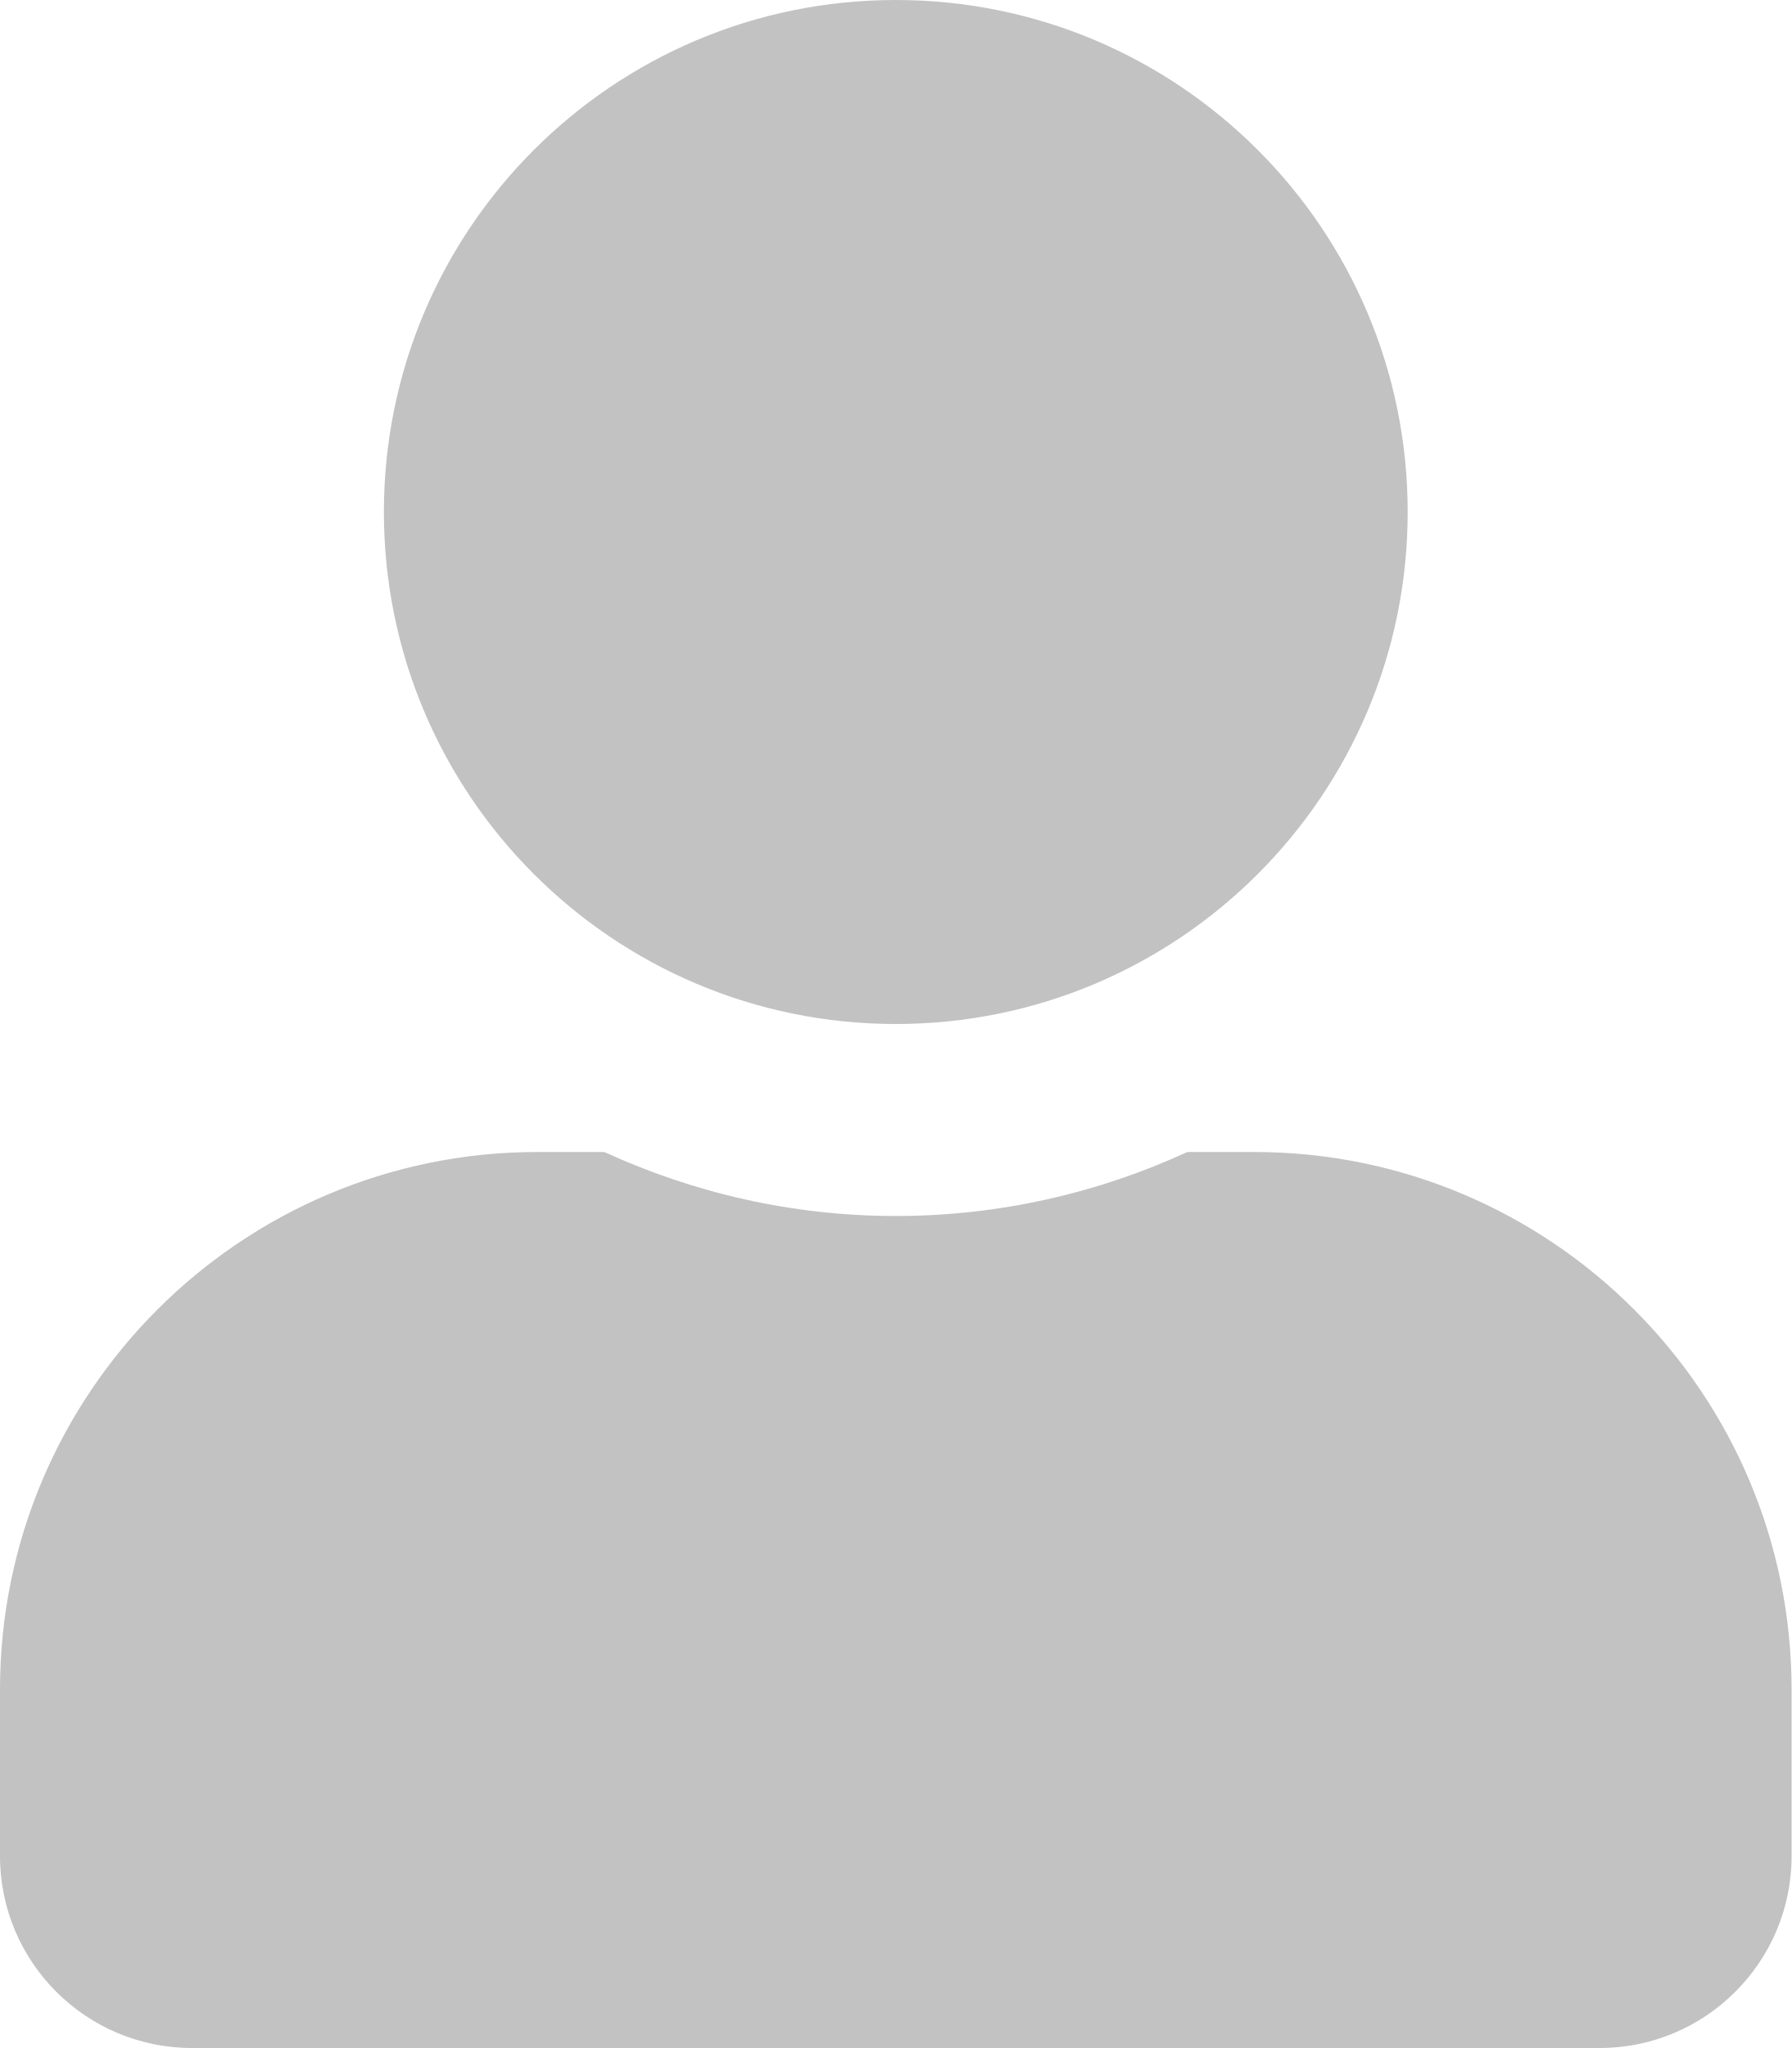
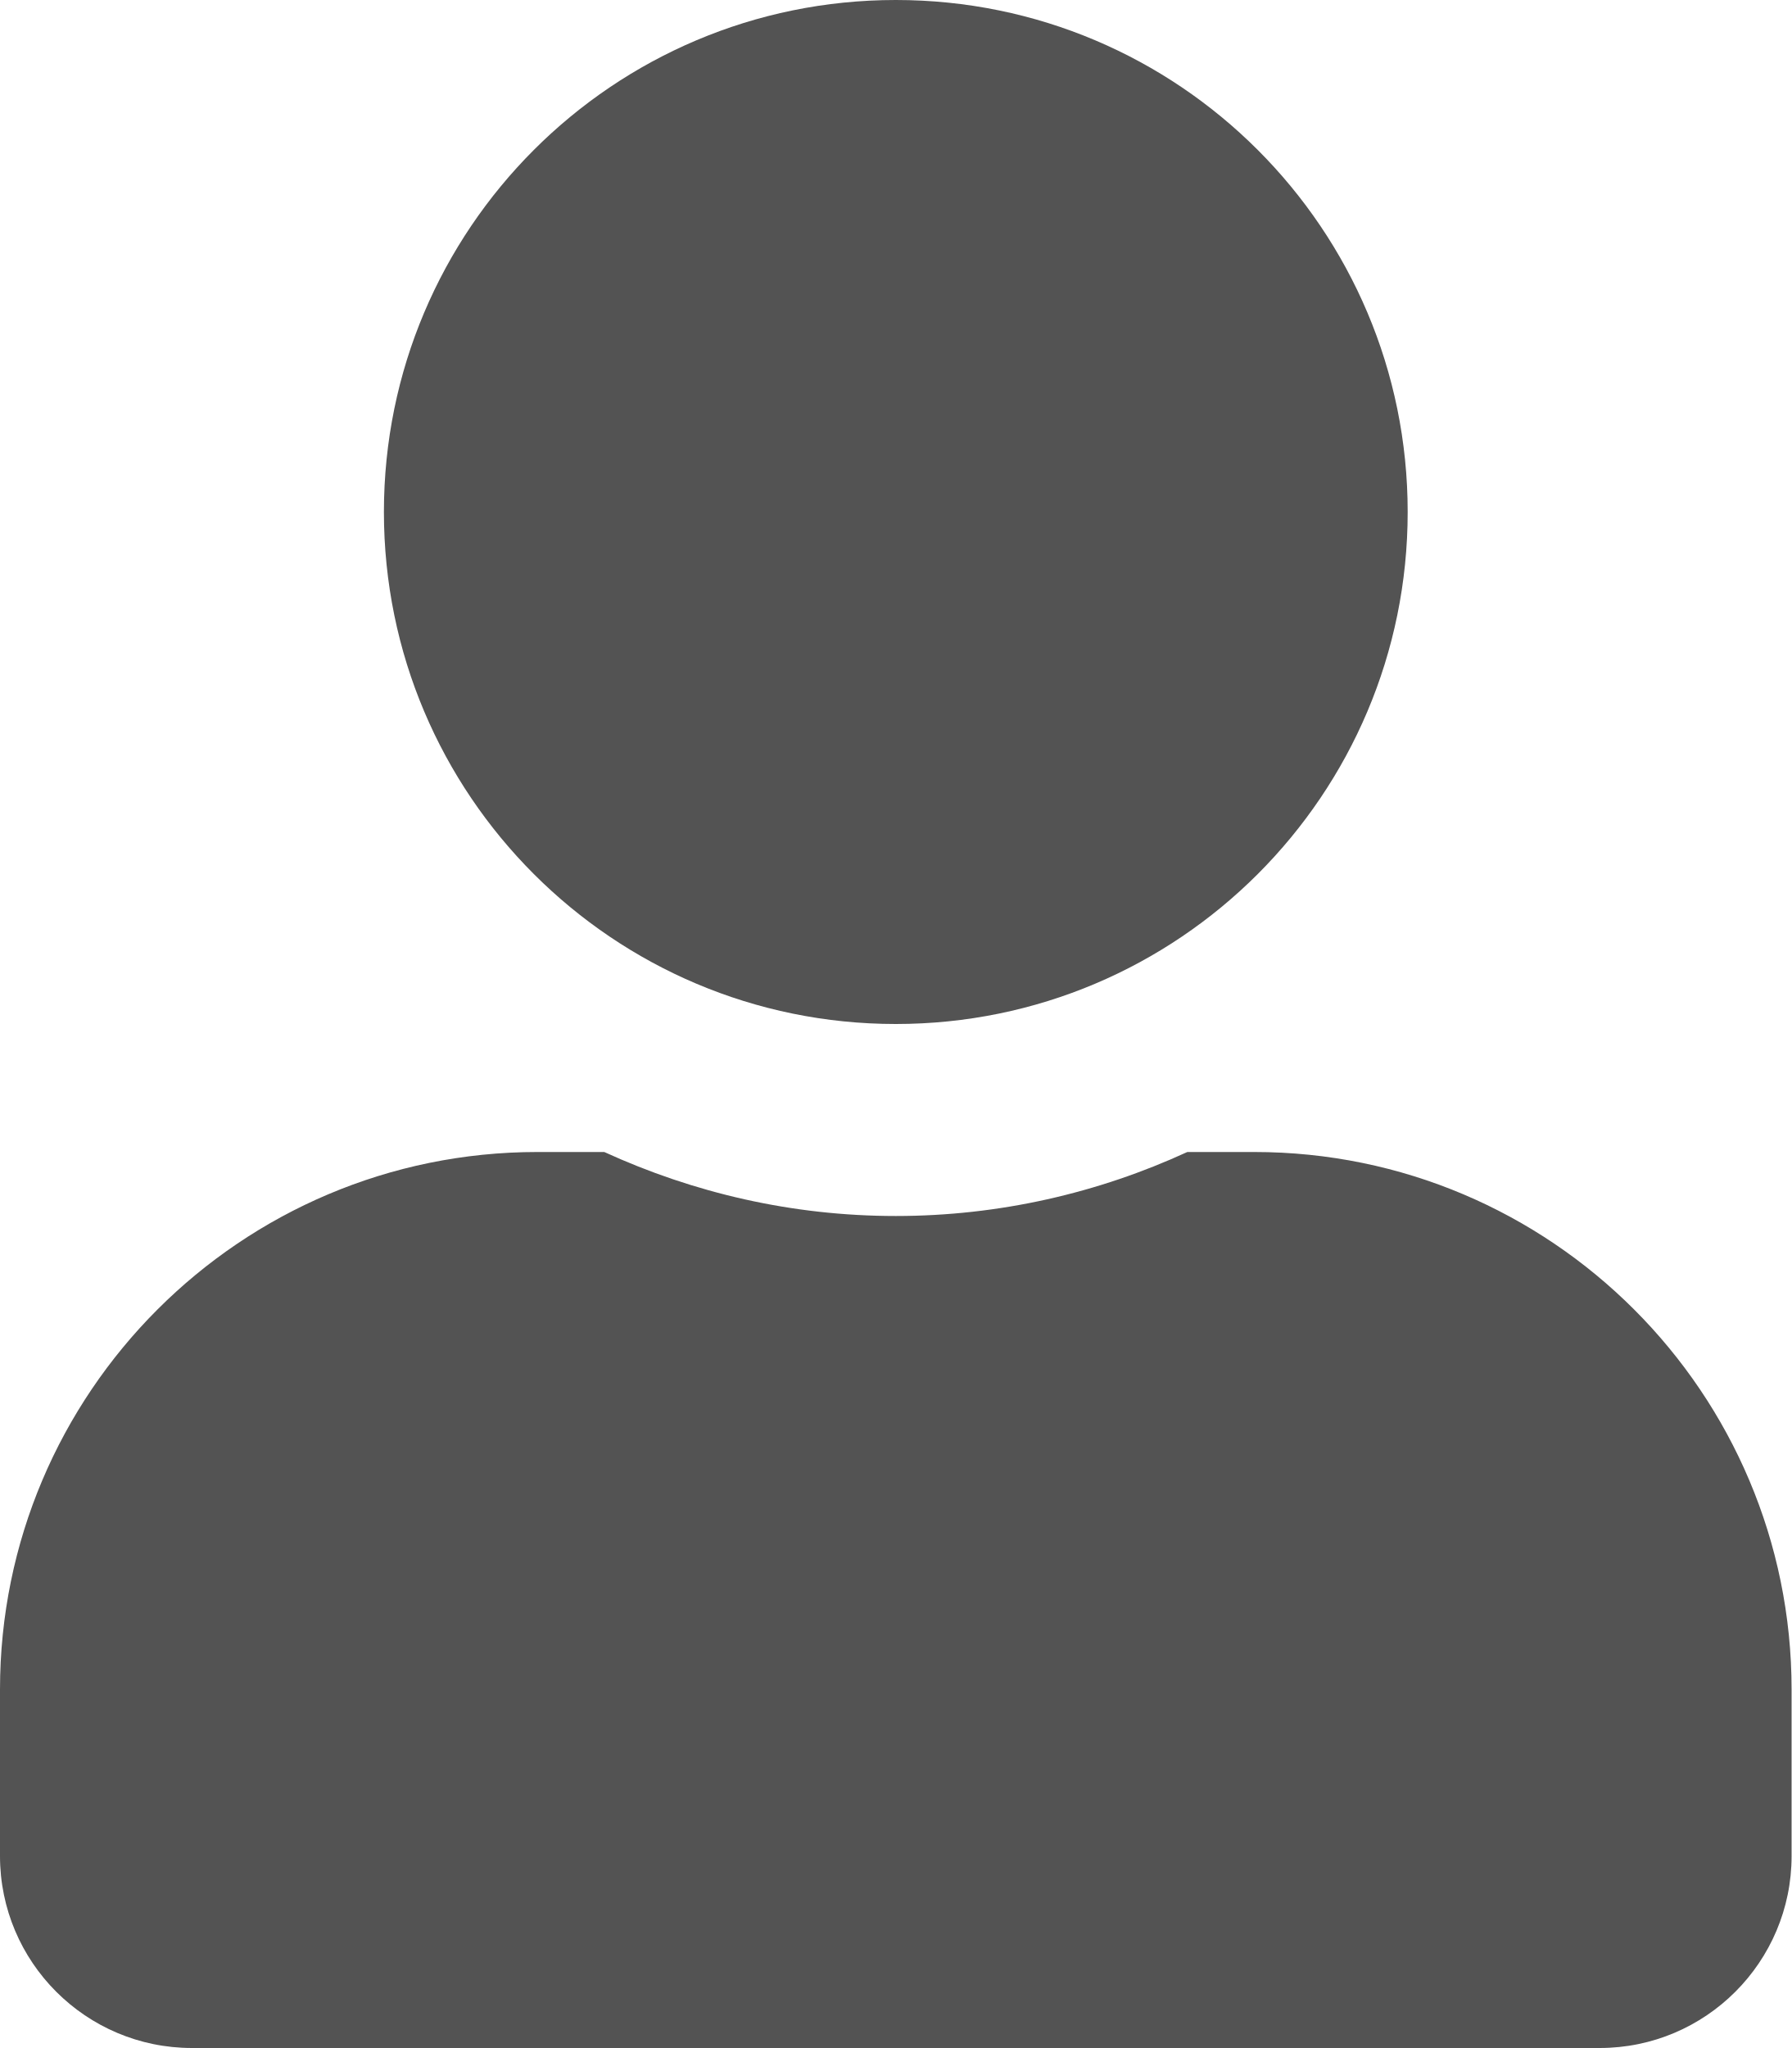
<svg xmlns="http://www.w3.org/2000/svg" viewBox="0 0 448 512">
-   <path fill="#c2c2c2" d="M224 256c70.7 0 128-57.3 128-128S294.7 0 224 0 96 57.3 96 128s57.3 128 128 128zm89.6 32h-16.7c-22.2 10.2-46.9 16-72.9 16s-50.6-5.8-72.9-16h-16.7C60.2 288 0 348.2 0 422.4V464c0 26.5 21.5 48 48 48h352c26.5 0 48-21.5 48-48v-41.6c0-74.2-60.2-134.4-134.4-134.4z" />
+   <path fill="#535353" d="M224 256c70.7 0 128-57.3 128-128S294.7 0 224 0 96 57.3 96 128s57.3 128 128 128zm89.6 32h-16.7c-22.2 10.2-46.9 16-72.9 16s-50.6-5.8-72.9-16h-16.7C60.2 288 0 348.2 0 422.4V464c0 26.5 21.5 48 48 48h352c26.5 0 48-21.5 48-48v-41.6c0-74.2-60.2-134.4-134.4-134.4z" />
</svg>
